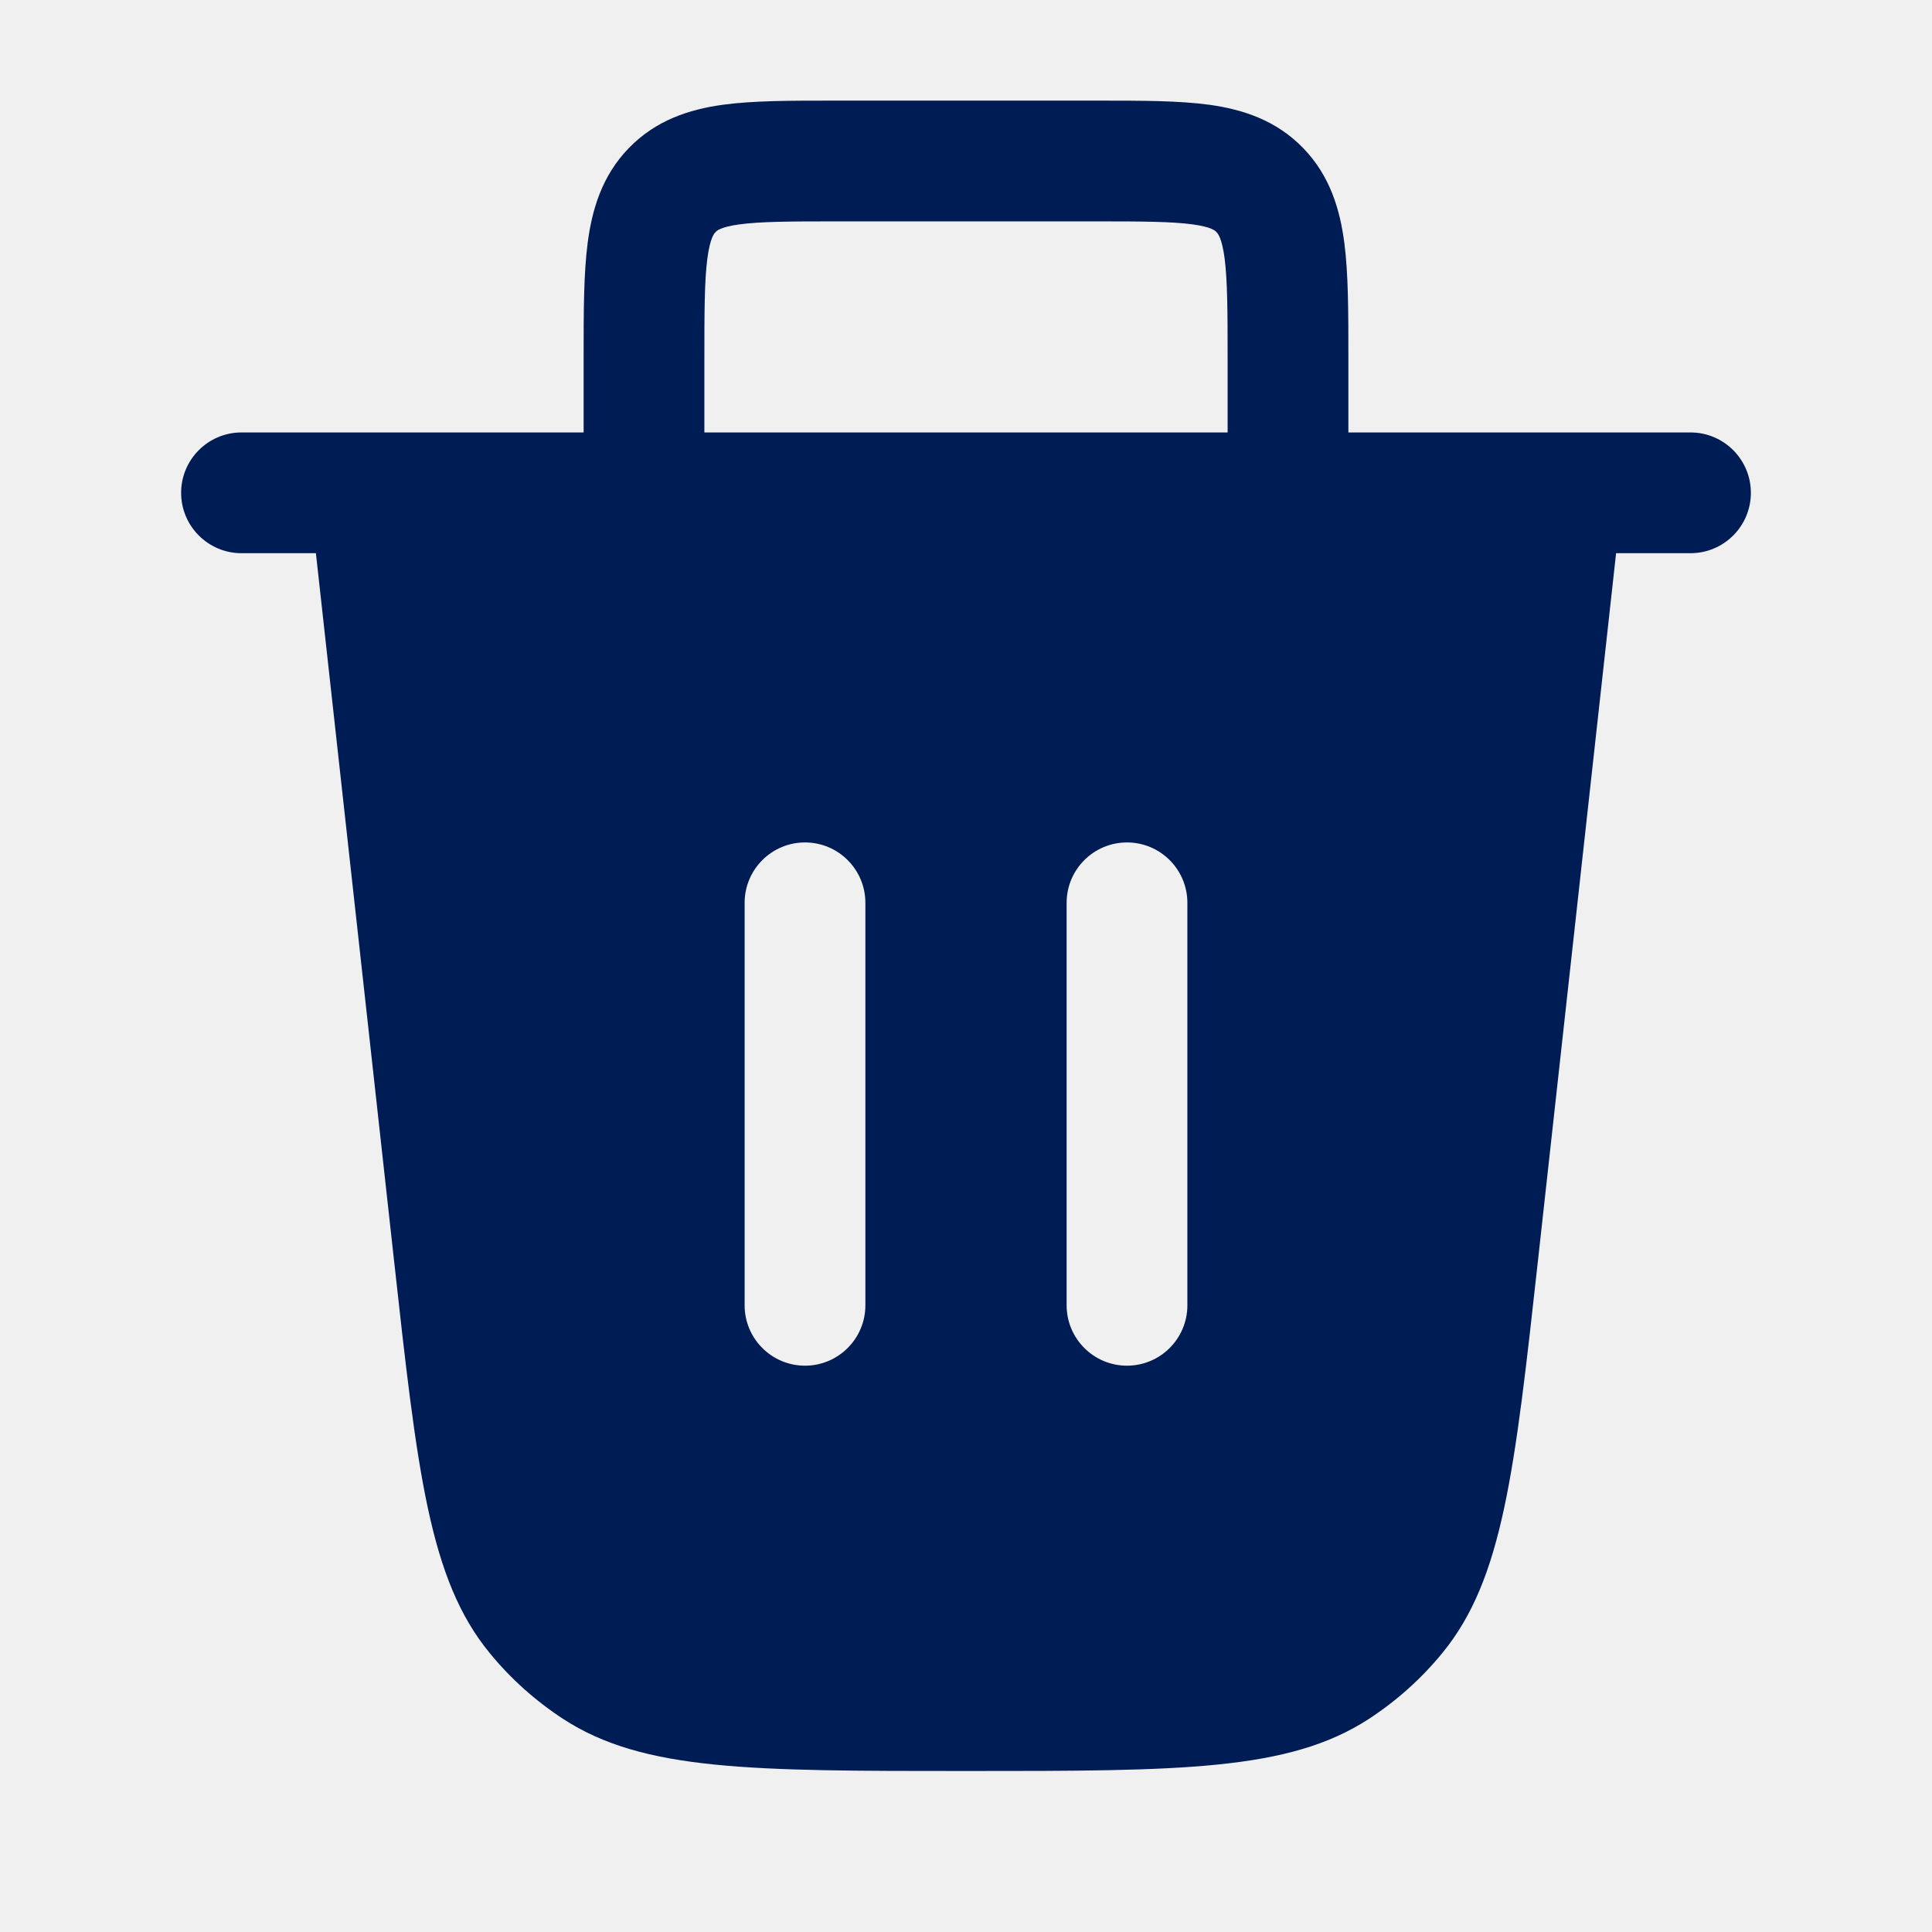
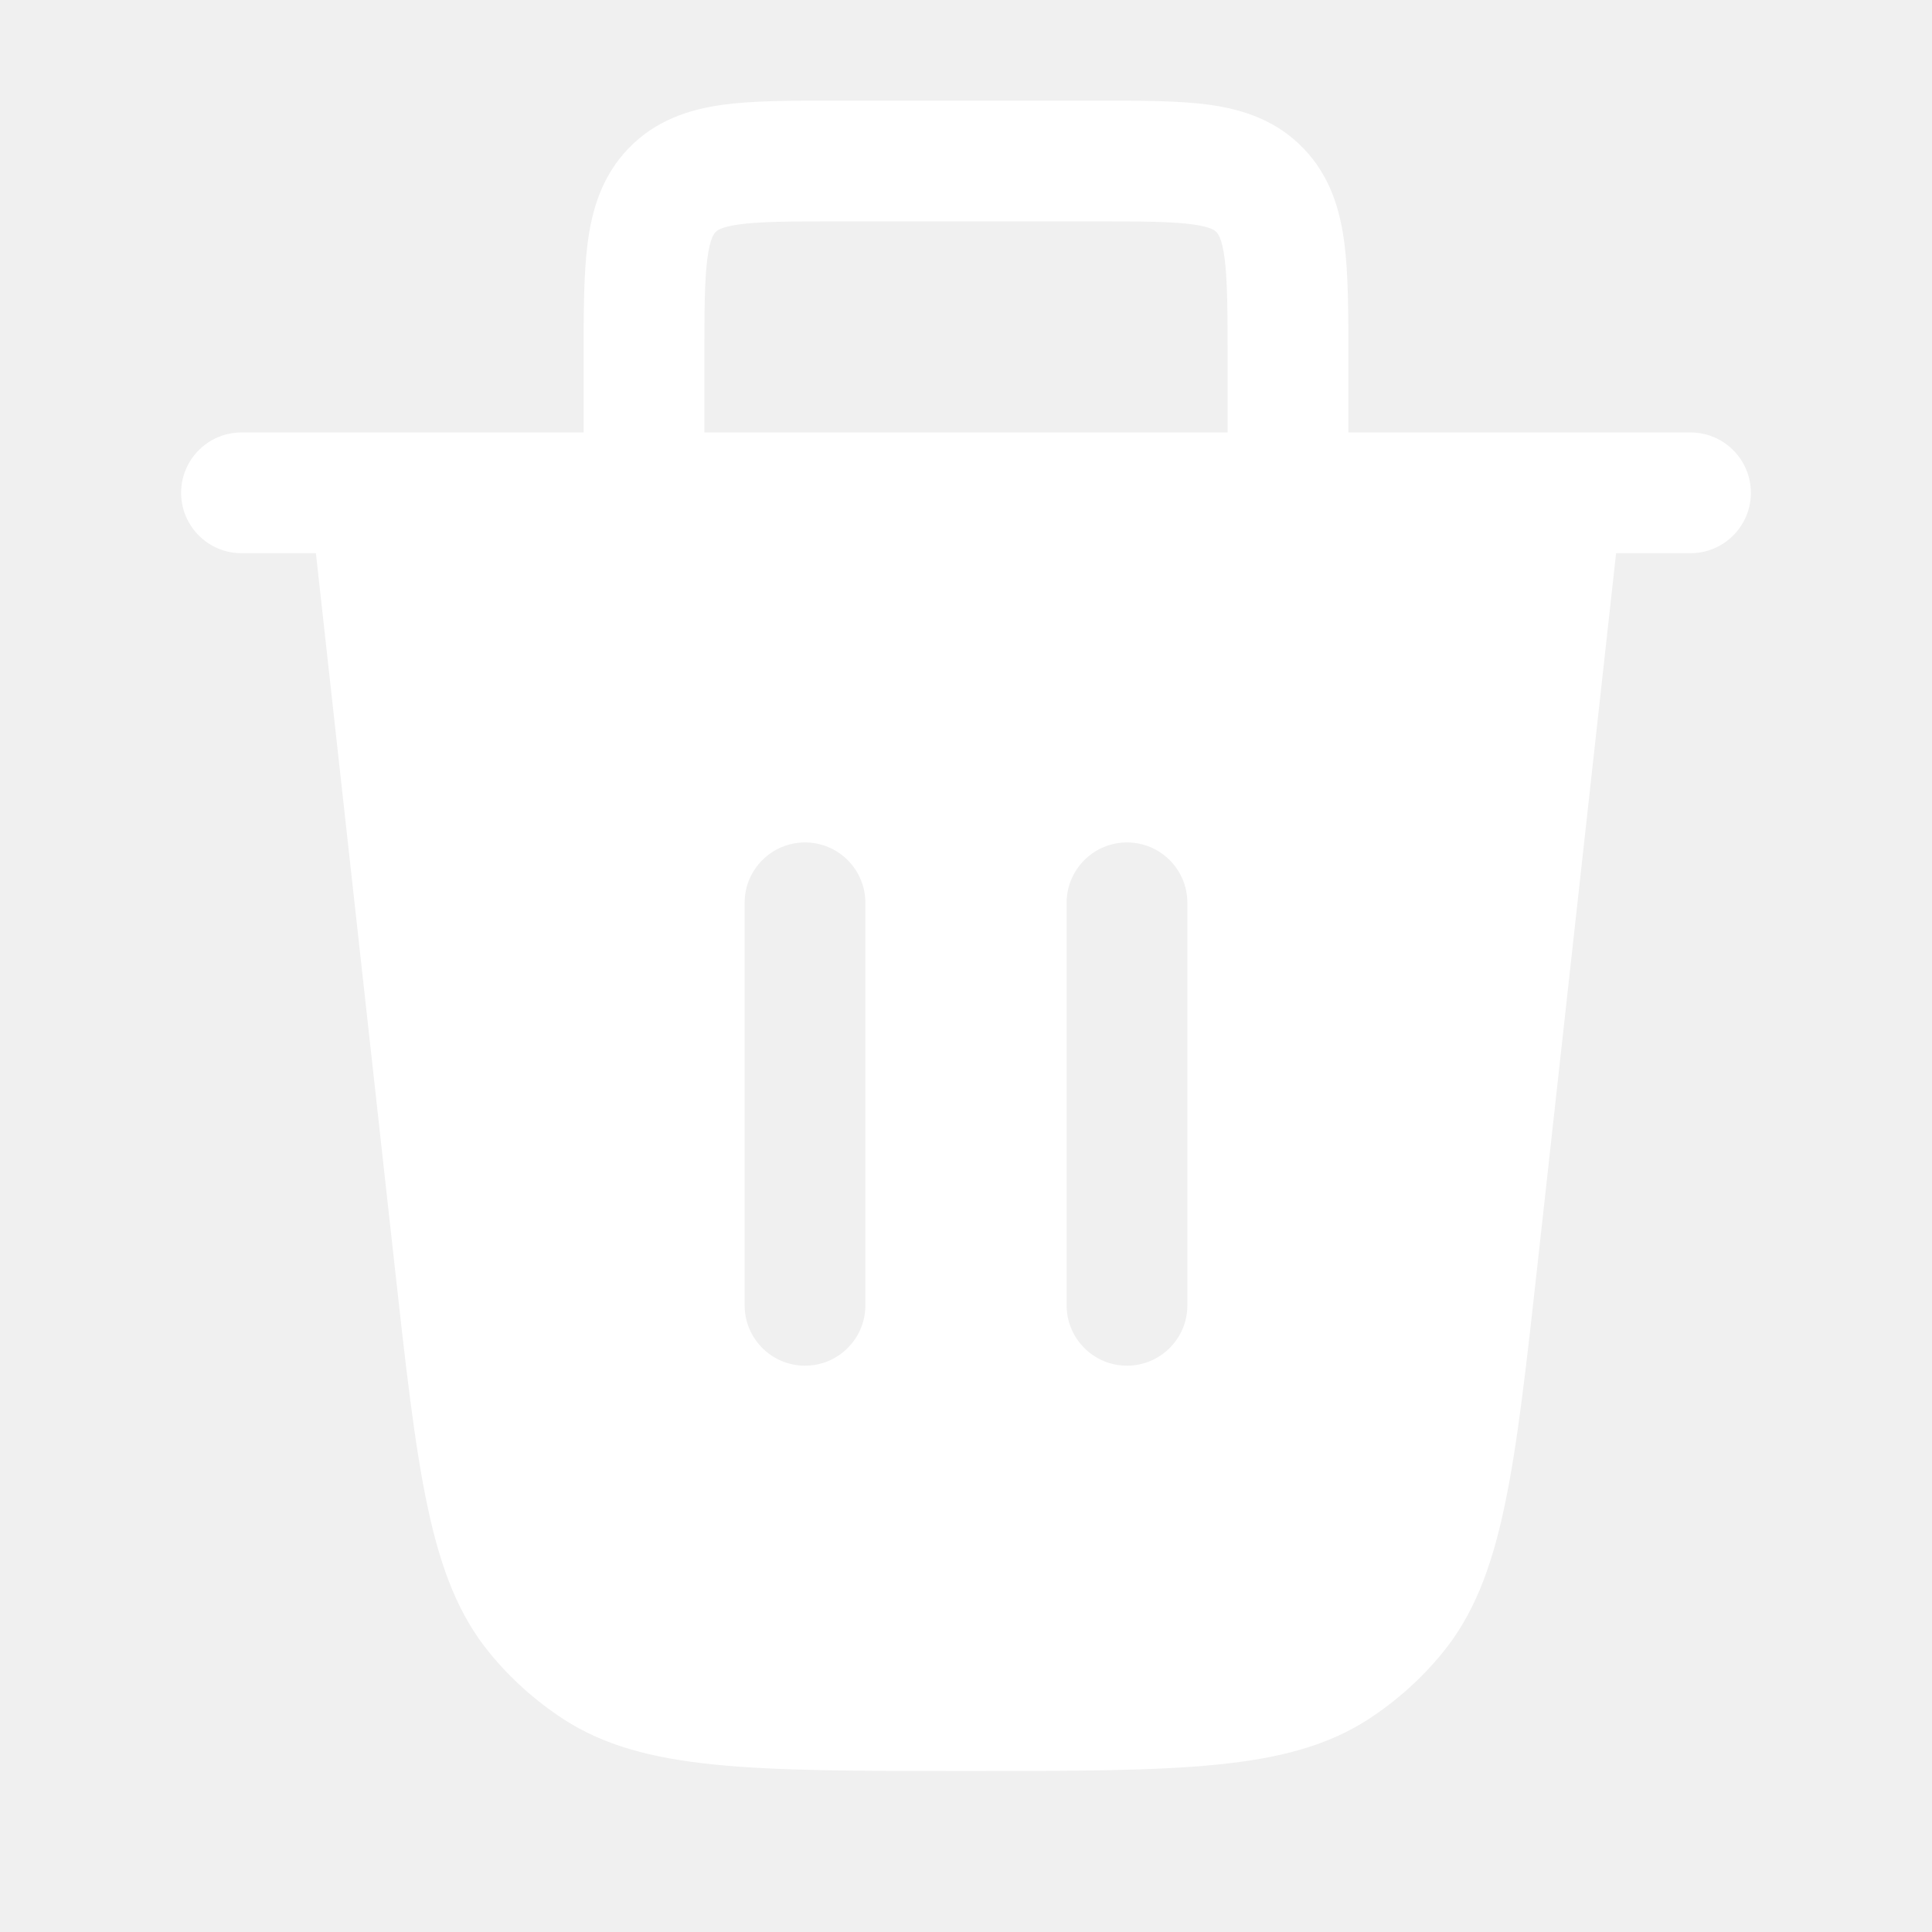
<svg xmlns="http://www.w3.org/2000/svg" width="800px" height="800px" viewBox="0 0 24 24" fill="none">
-   <path clip-rule="evenodd" d="M2.25 6.122C2.25 5.708 2.586 5.372 3 5.372H21C21.414 5.372 21.75 5.708 21.75 6.122C21.75 6.536 21.414 6.872 21 6.872H3C2.586 6.872 2.25 6.536 2.25 6.122Z" fill="#001c55" fill-rule="evenodd" />
-   <path clip-rule="evenodd" d="M19.108 15.633C18.815 18.288 18.669 19.616 17.919 20.532C17.657 20.853 17.347 21.13 17 21.356C16.006 22 14.671 22 12 22C9.329 22 7.993 22 7 21.356C6.653 21.13 6.343 20.853 6.081 20.532C5.331 19.616 5.185 18.288 4.892 15.633L3.765 5.43H20.235L19.108 15.633ZM14 10.465C14.414 10.465 14.75 10.801 14.75 11.215V16.215C14.75 16.629 14.414 16.965 14 16.965C13.586 16.965 13.25 16.629 13.25 16.215V11.215C13.25 10.801 13.586 10.465 14 10.465ZM10.75 11.215C10.75 10.801 10.414 10.465 10 10.465C9.586 10.465 9.25 10.801 9.25 11.215V16.215C9.25 16.629 9.586 16.965 10 16.965C10.414 16.965 10.75 16.629 10.75 16.215V11.215Z" fill="#001c55" fill-rule="evenodd" />
-   <path clip-rule="evenodd" d="M10.338 1.25C10.354 1.25 10.37 1.25 10.386 1.25H13.614C13.63 1.25 13.646 1.25 13.662 1.25C14.183 1.25 14.649 1.25 15.027 1.302C15.439 1.36 15.854 1.493 16.19 1.841C16.523 2.185 16.646 2.604 16.7 3.019C16.75 3.404 16.75 3.882 16.75 4.425L16.75 6.142H15.25V4.471C15.25 3.868 15.248 3.489 15.213 3.212C15.179 2.954 15.128 2.9 15.111 2.883C15.111 2.883 15.111 2.882 15.11 2.882C15.096 2.867 15.051 2.82 14.82 2.788C14.559 2.752 14.198 2.75 13.614 2.75H10.386C9.802 2.75 9.442 2.752 9.18 2.788C8.949 2.82 8.904 2.867 8.89 2.882C8.89 2.882 8.889 2.883 8.889 2.883C8.872 2.9 8.821 2.954 8.787 3.212C8.751 3.489 8.75 3.868 8.75 4.471V6.142H7.25V4.471C7.25 4.455 7.25 4.44 7.25 4.425C7.25 3.882 7.25 3.404 7.3 3.019C7.354 2.604 7.477 2.185 7.81 1.841C8.146 1.493 8.561 1.36 8.974 1.302C9.351 1.25 9.817 1.25 10.338 1.25Z" fill="#001c55" fill-rule="evenodd" />
+   <path clip-rule="evenodd" d="M2.25 6.122C2.25 5.708 2.586 5.372 3 5.372H21C21.414 5.372 21.75 5.708 21.75 6.122C21.75 6.536 21.414 6.872 21 6.872H3C2.586 6.872 2.25 6.536 2.25 6.122Z" fill="#ffffff" fill-rule="evenodd" />
+   <path clip-rule="evenodd" d="M19.108 15.633C18.815 18.288 18.669 19.616 17.919 20.532C17.657 20.853 17.347 21.13 17 21.356C16.006 22 14.671 22 12 22C9.329 22 7.993 22 7 21.356C6.653 21.13 6.343 20.853 6.081 20.532C5.331 19.616 5.185 18.288 4.892 15.633L3.765 5.43H20.235L19.108 15.633ZM14 10.465C14.414 10.465 14.75 10.801 14.75 11.215V16.215C14.75 16.629 14.414 16.965 14 16.965C13.586 16.965 13.25 16.629 13.25 16.215V11.215C13.25 10.801 13.586 10.465 14 10.465ZM10.75 11.215C10.75 10.801 10.414 10.465 10 10.465C9.586 10.465 9.25 10.801 9.25 11.215V16.215C9.25 16.629 9.586 16.965 10 16.965C10.414 16.965 10.75 16.629 10.75 16.215V11.215Z" fill="#ffffff" fill-rule="evenodd" />
+   <path clip-rule="evenodd" d="M10.338 1.25C10.354 1.25 10.37 1.25 10.386 1.25H13.614C13.63 1.25 13.646 1.25 13.662 1.25C14.183 1.25 14.649 1.25 15.027 1.302C15.439 1.36 15.854 1.493 16.19 1.841C16.523 2.185 16.646 2.604 16.7 3.019C16.75 3.404 16.75 3.882 16.75 4.425L16.75 6.142H15.25V4.471C15.25 3.868 15.248 3.489 15.213 3.212C15.179 2.954 15.128 2.9 15.111 2.883C15.111 2.883 15.111 2.882 15.11 2.882C15.096 2.867 15.051 2.82 14.82 2.788C14.559 2.752 14.198 2.75 13.614 2.75H10.386C9.802 2.75 9.442 2.752 9.18 2.788C8.949 2.82 8.904 2.867 8.89 2.882C8.89 2.882 8.889 2.883 8.889 2.883C8.872 2.9 8.821 2.954 8.787 3.212C8.751 3.489 8.75 3.868 8.75 4.471V6.142H7.25V4.471C7.25 4.455 7.25 4.44 7.25 4.425C7.25 3.882 7.25 3.404 7.3 3.019C7.354 2.604 7.477 2.185 7.81 1.841C8.146 1.493 8.561 1.36 8.974 1.302C9.351 1.25 9.817 1.25 10.338 1.25Z" fill="#ffffff" fill-rule="evenodd" />
</svg>
